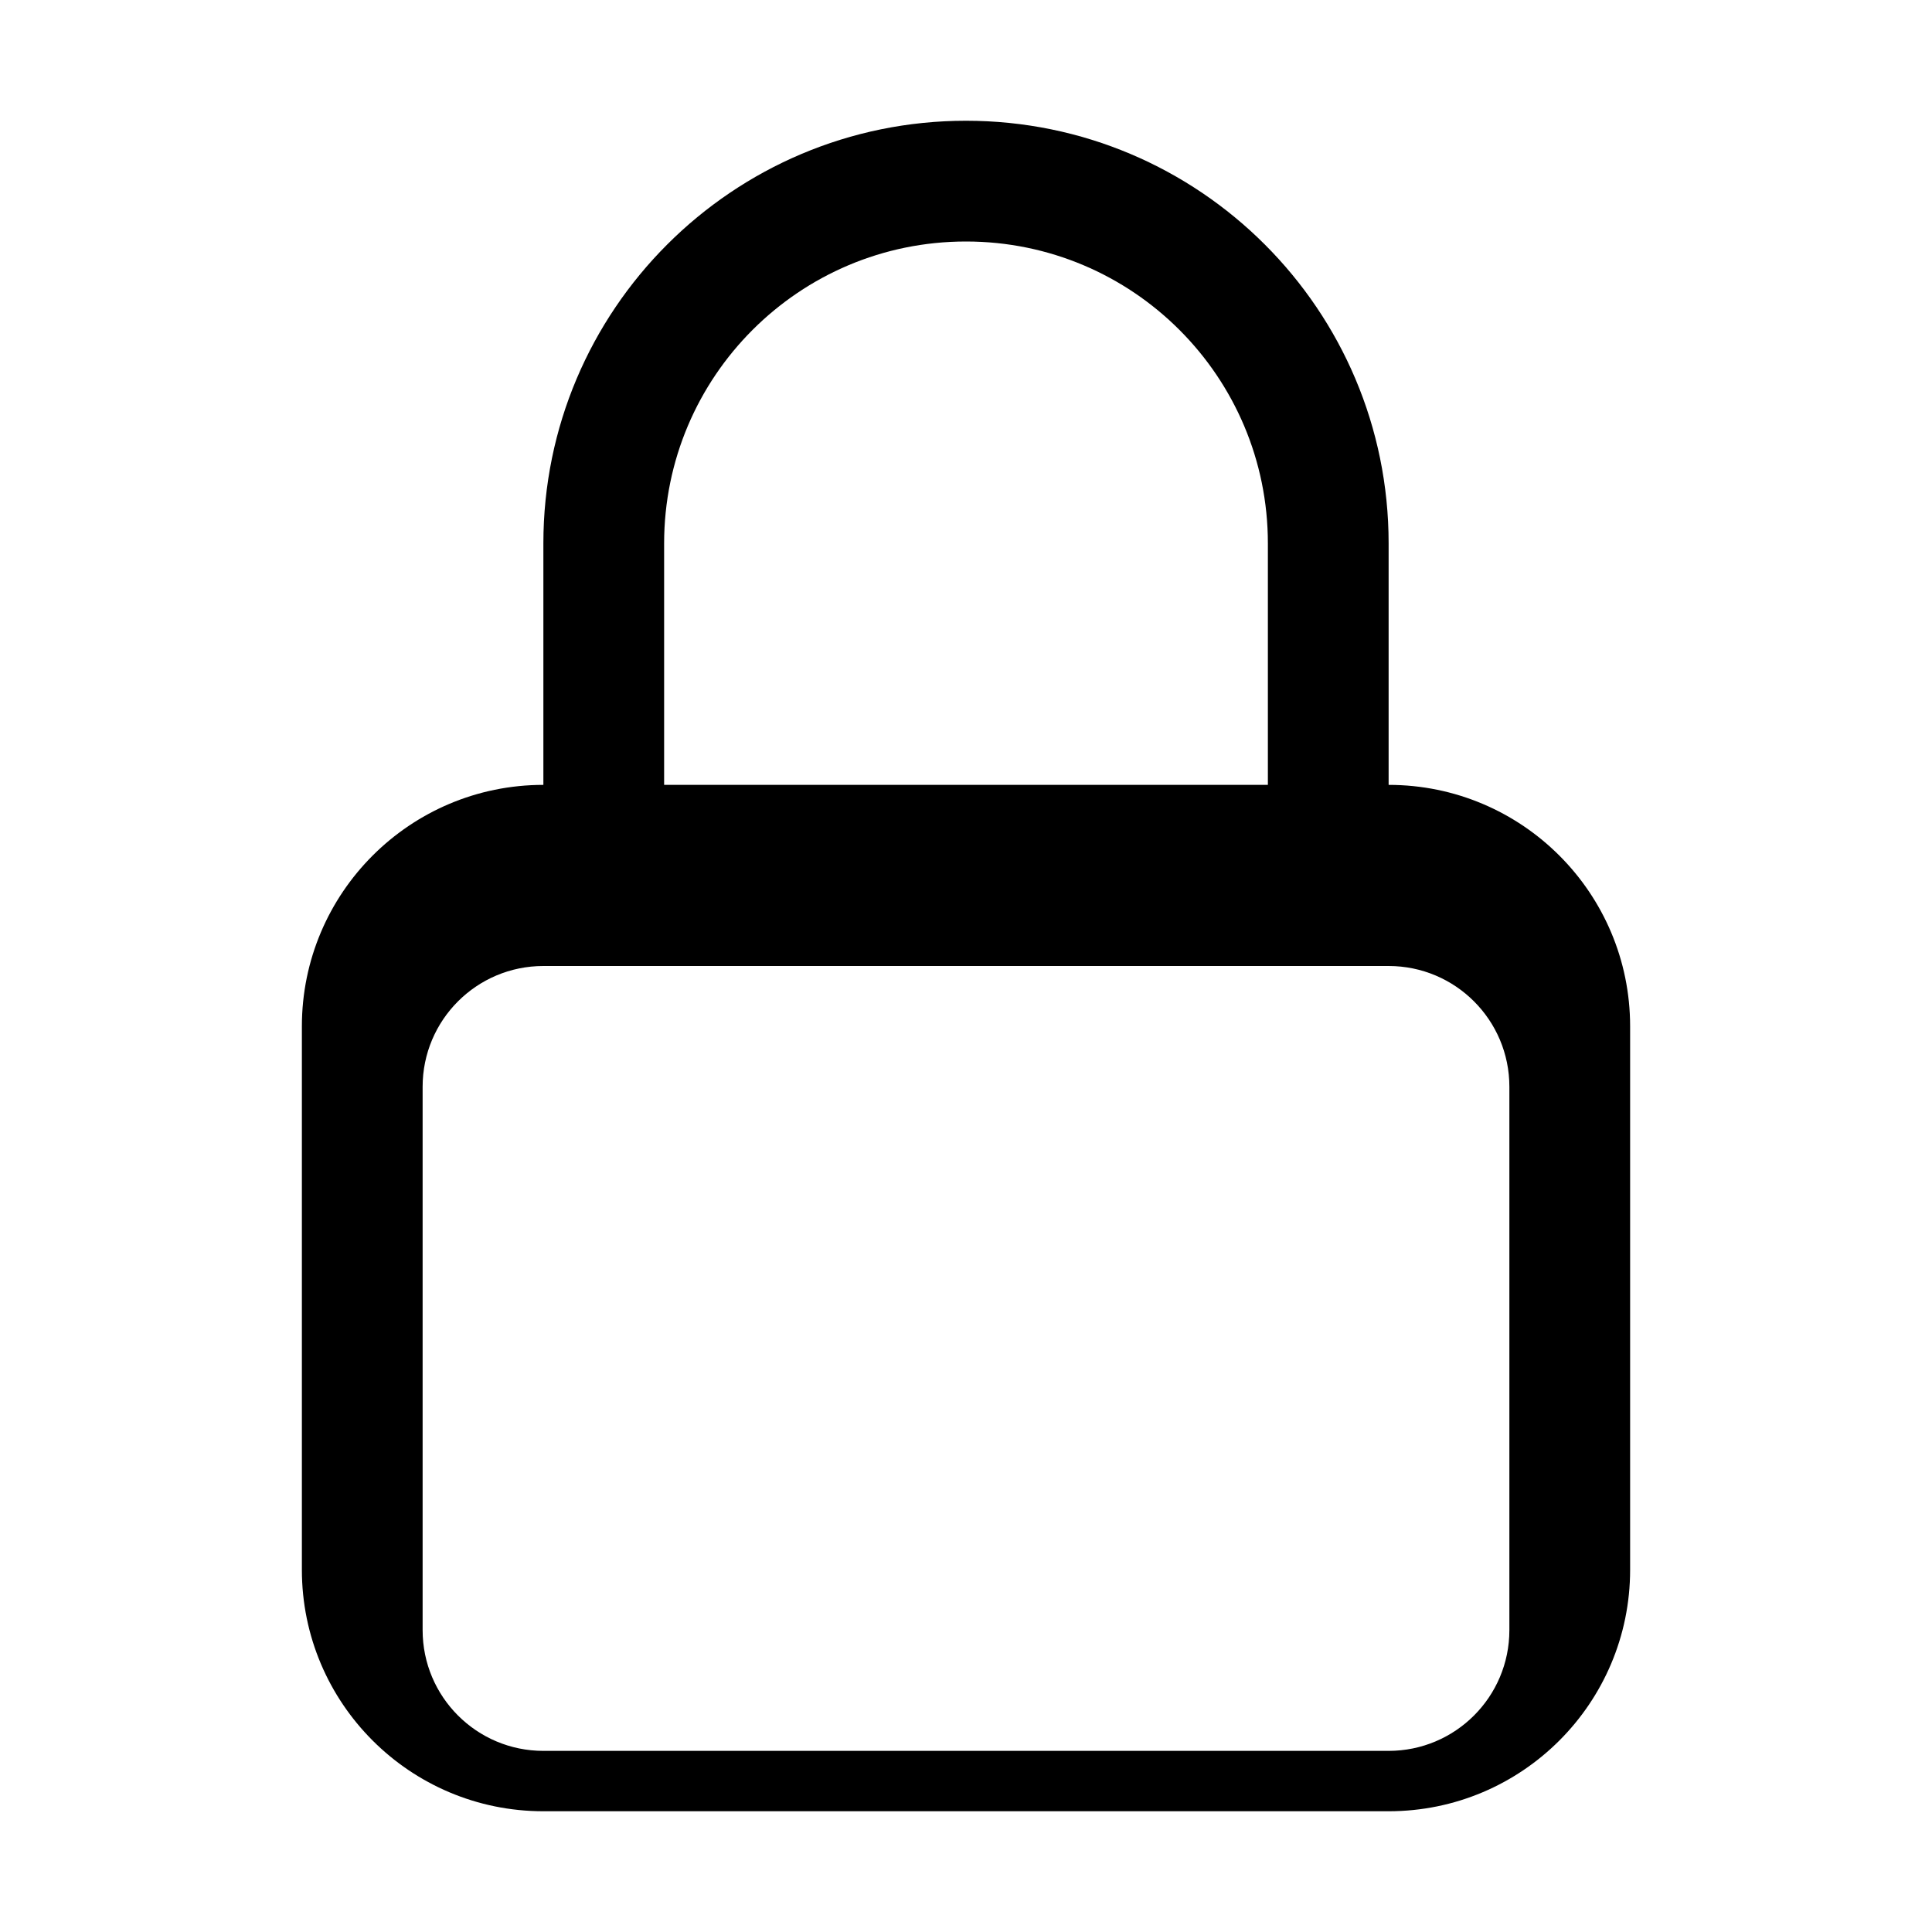
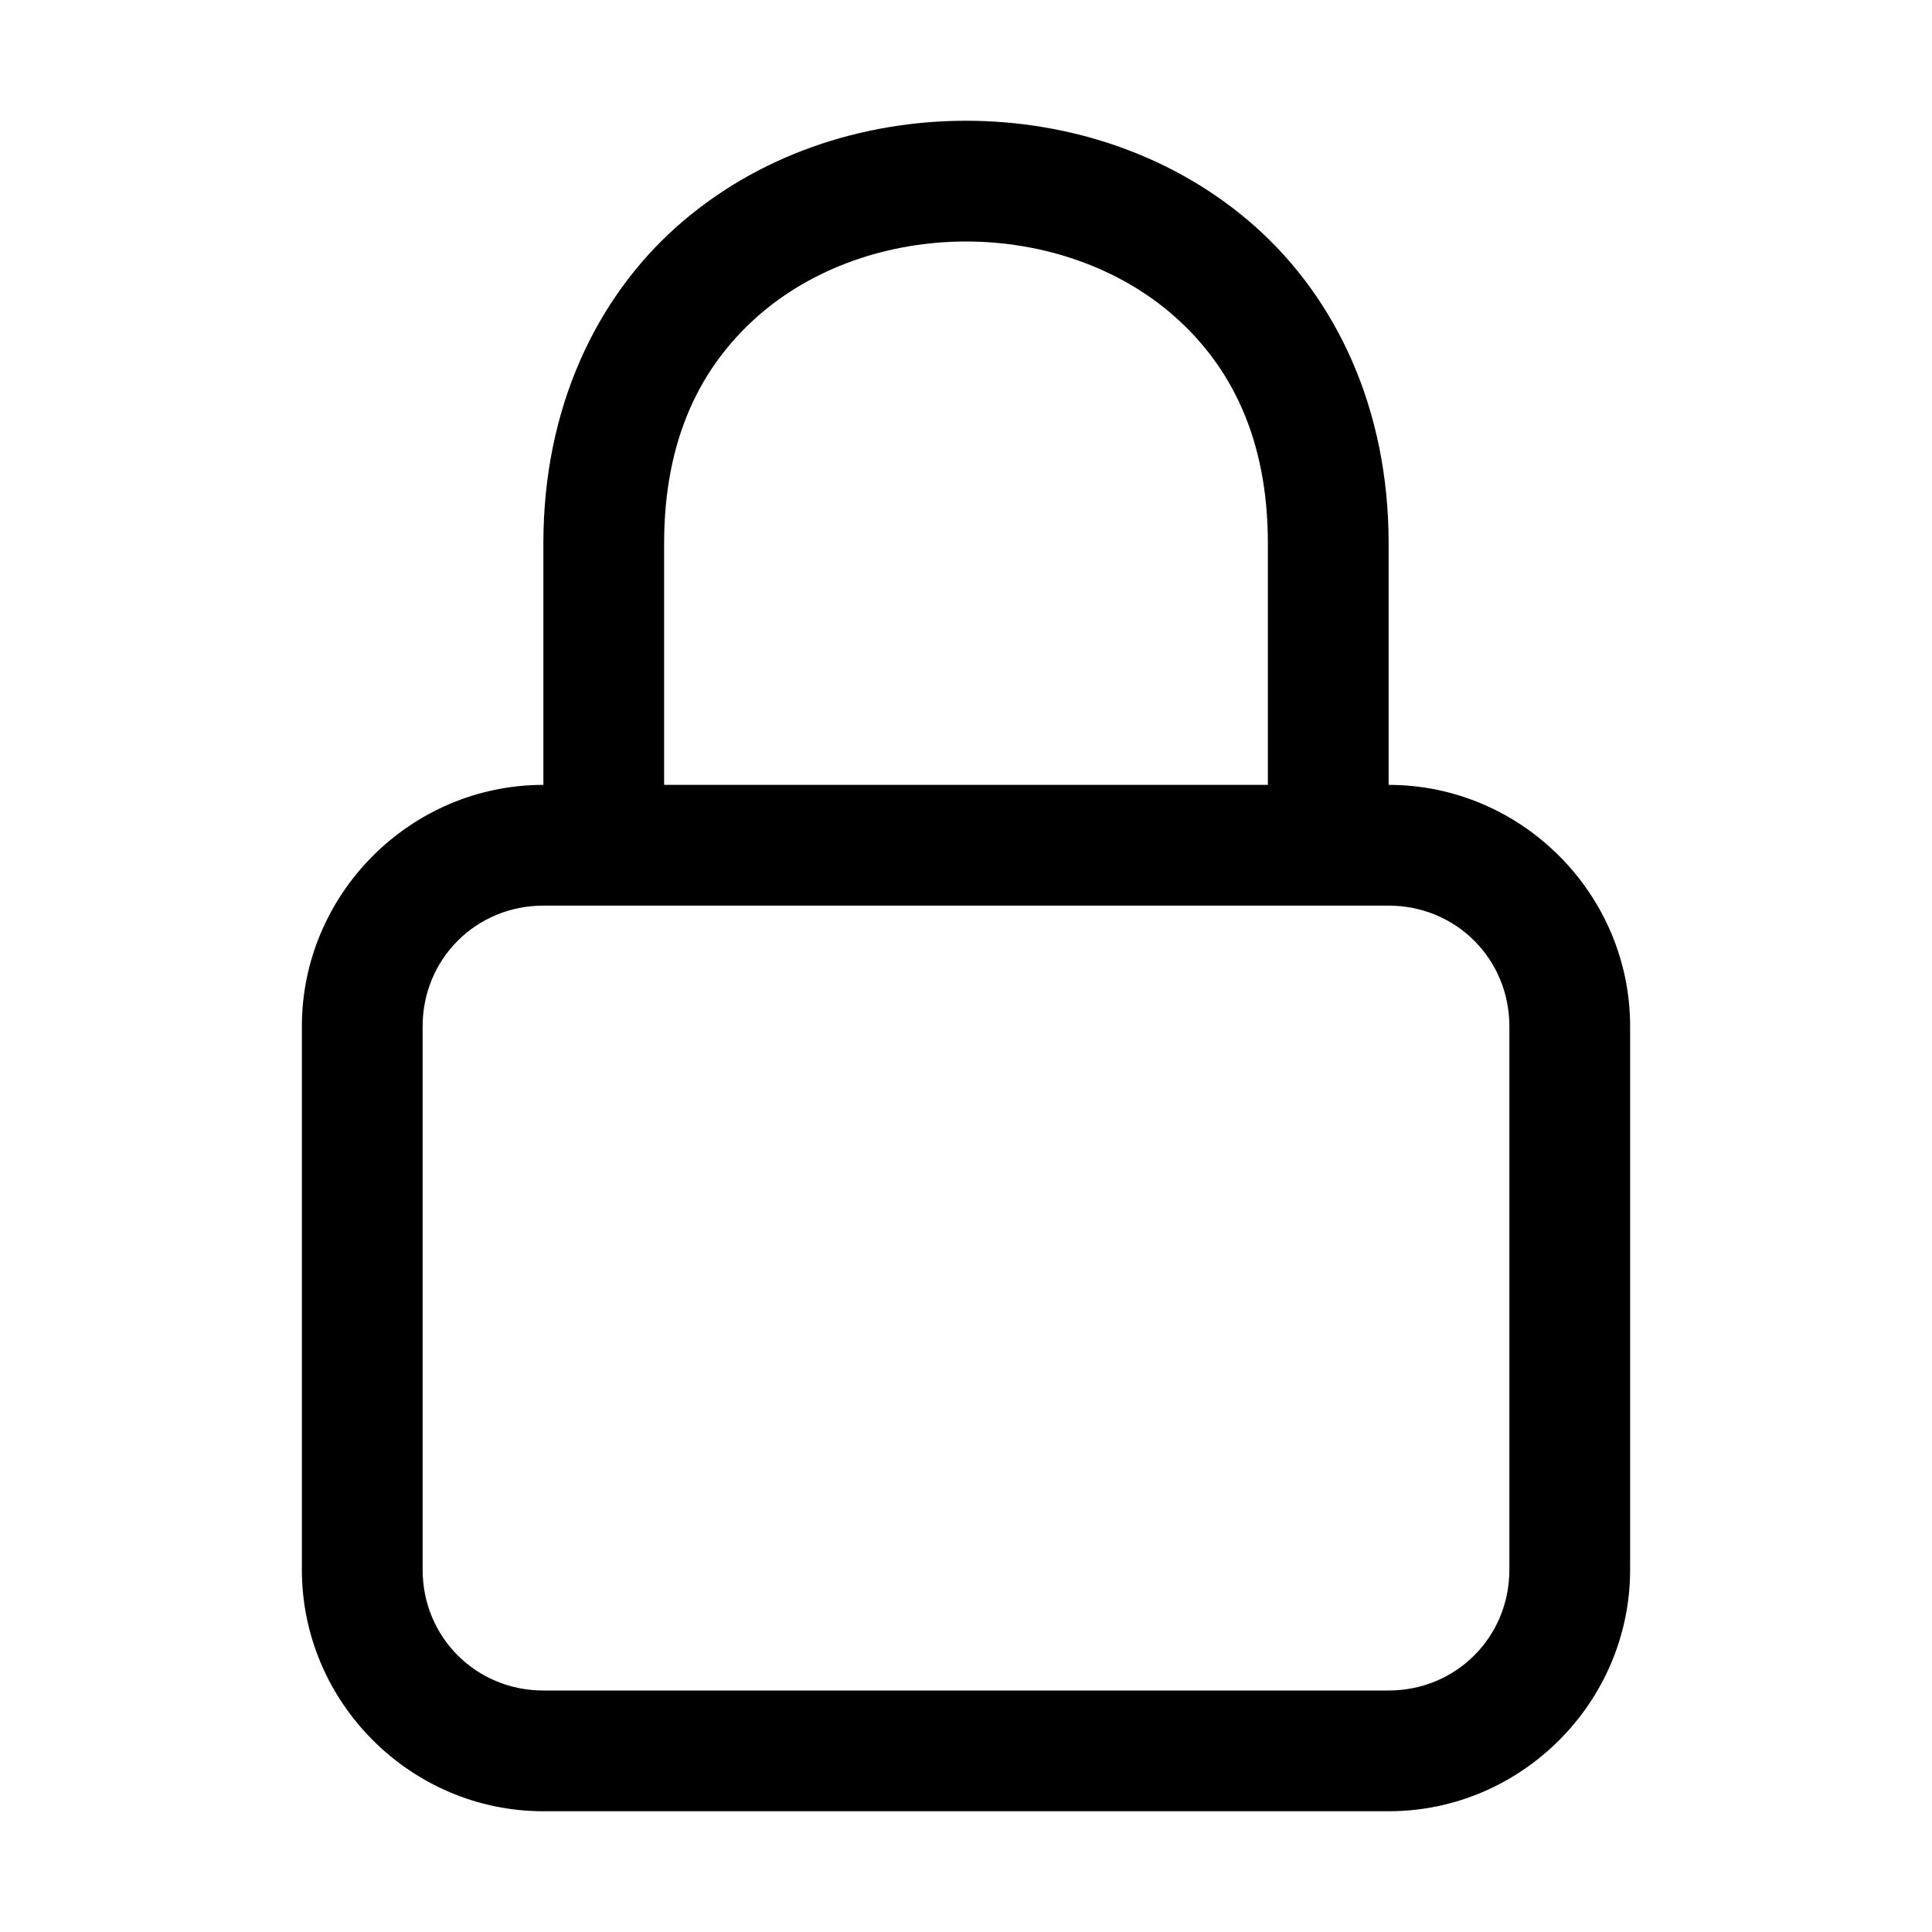
<svg xmlns="http://www.w3.org/2000/svg" width="24" height="24" viewBox="0 0 24 24" fill="currentColor">
-   <path fill-rule="evenodd" d="M12 1.5a5.25 5.25 0 0 0-5.25 5.25v3A3 3 0 0 0 3.75 12.75v6.75a3 3 0 0 0 3 3h10.5a3 3 0 0 0 3-3v-6.75a3 3 0 0 0-3-3v-3A5.25 5.25 0 0 0 12 1.5Zm3.75 5.25v3h-7.5v-3a3.75 3.75 0 1 1 7.5 0Zm-9 5.25a1.5 1.5 0 0 0-1.5 1.5v6.75a1.5 1.5 0 0 0 1.5 1.5h10.5a1.5 1.5 0 0 0 1.5-1.5v-6.75a1.5 1.5 0 0 0-1.5-1.5H6.75Z" clip-rule="evenodd" />
+   <path fill-rule="evenodd" d="M 12,1.5 C 10.708,1.5 9.407,1.927 8.408,2.814 7.41,3.702 6.75,5.063 6.75,6.75 v 3 c -1.648,0 -3,1.352 -3,3 v 6.75 c 0,1.648 1.352,3 3,3 h 10.5 c 1.648,0 3,-1.352 3,-3 v -6.75 c 0,-1.648 -1.352,-3 -3,-3 v -3 C 17.25,5.063 16.59,3.702 15.592,2.814 14.593,1.927 13.292,1.5 12,1.5 Z M 12,3 c 0.958,0 1.907,0.323 2.596,0.936 C 15.285,4.548 15.75,5.438 15.75,6.75 v 3 h -7.5 v -3 C 8.25,5.438 8.715,4.548 9.404,3.936 10.093,3.323 11.042,3 12,3 Z m -5.25,8.25 h 0.75 9 0.75 c 0.837,0 1.5,0.663 1.5,1.5 v 6.75 c 0,0.837 -0.663,1.5 -1.5,1.5 H 6.75 c -0.837,0 -1.5,-0.663 -1.5,-1.5 v -6.75 c 0,-0.837 0.663,-1.5 1.5,-1.5 z" clip-rule="evenodd" />
</svg>
